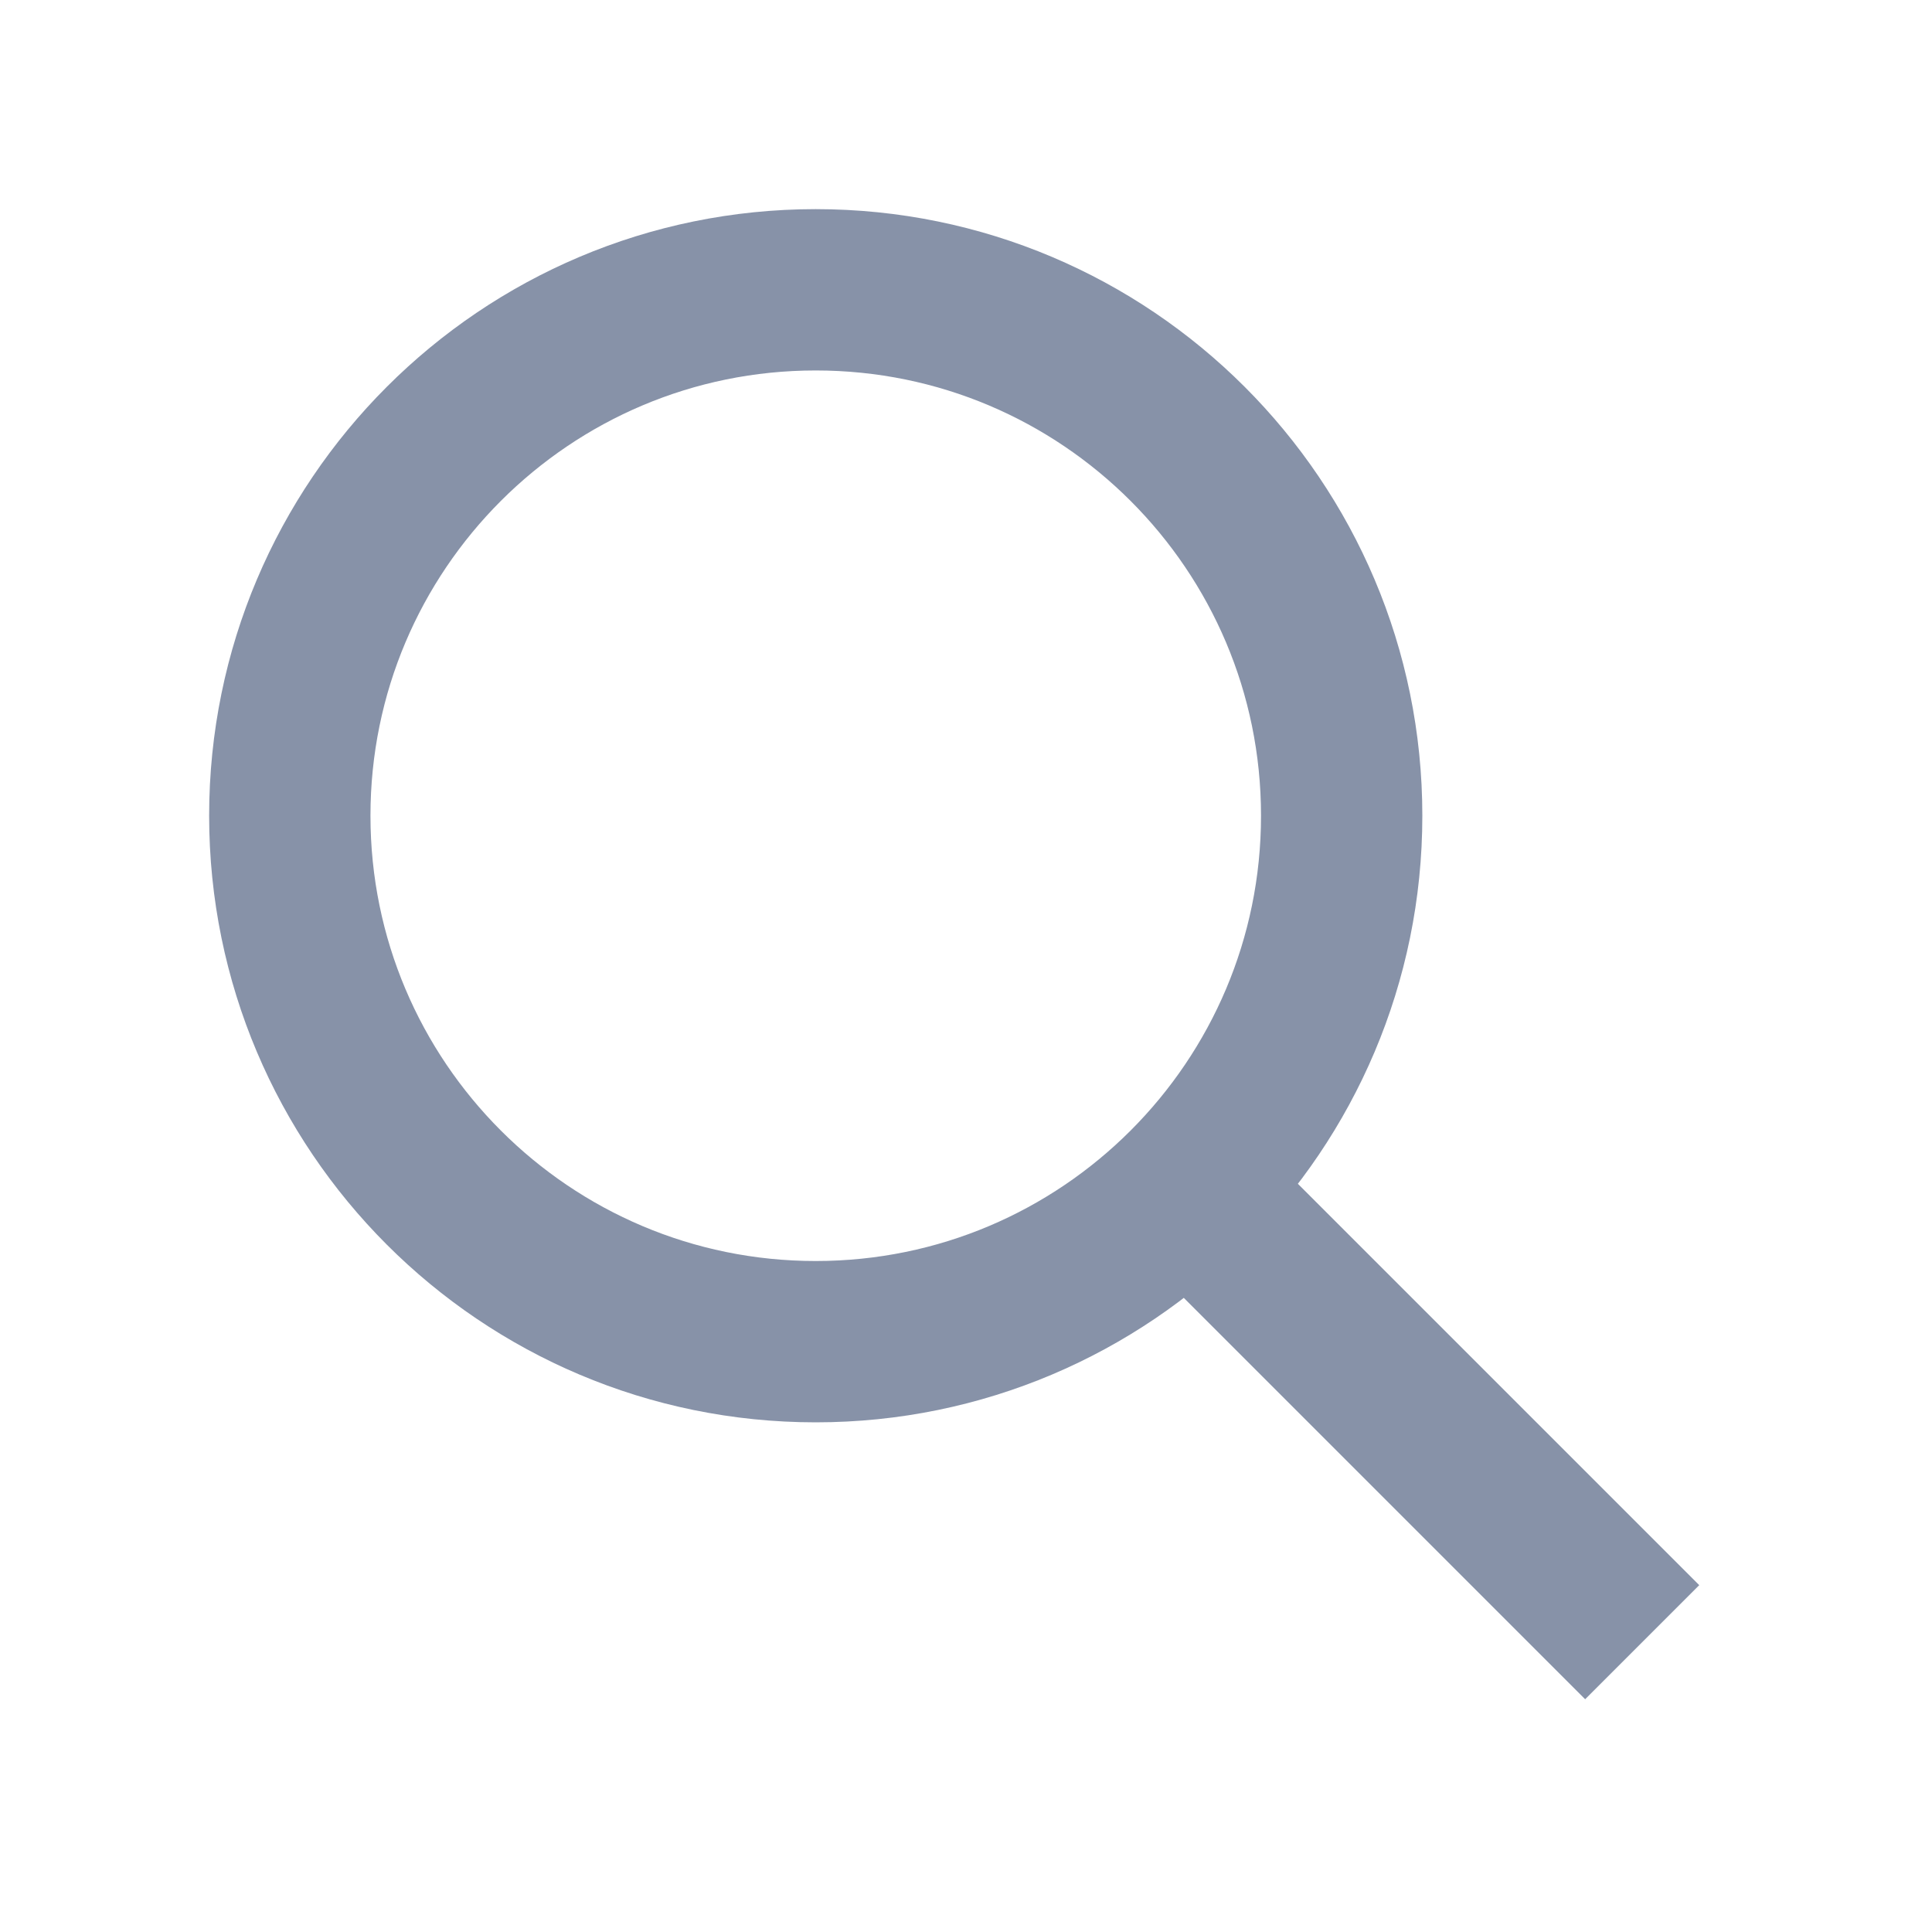
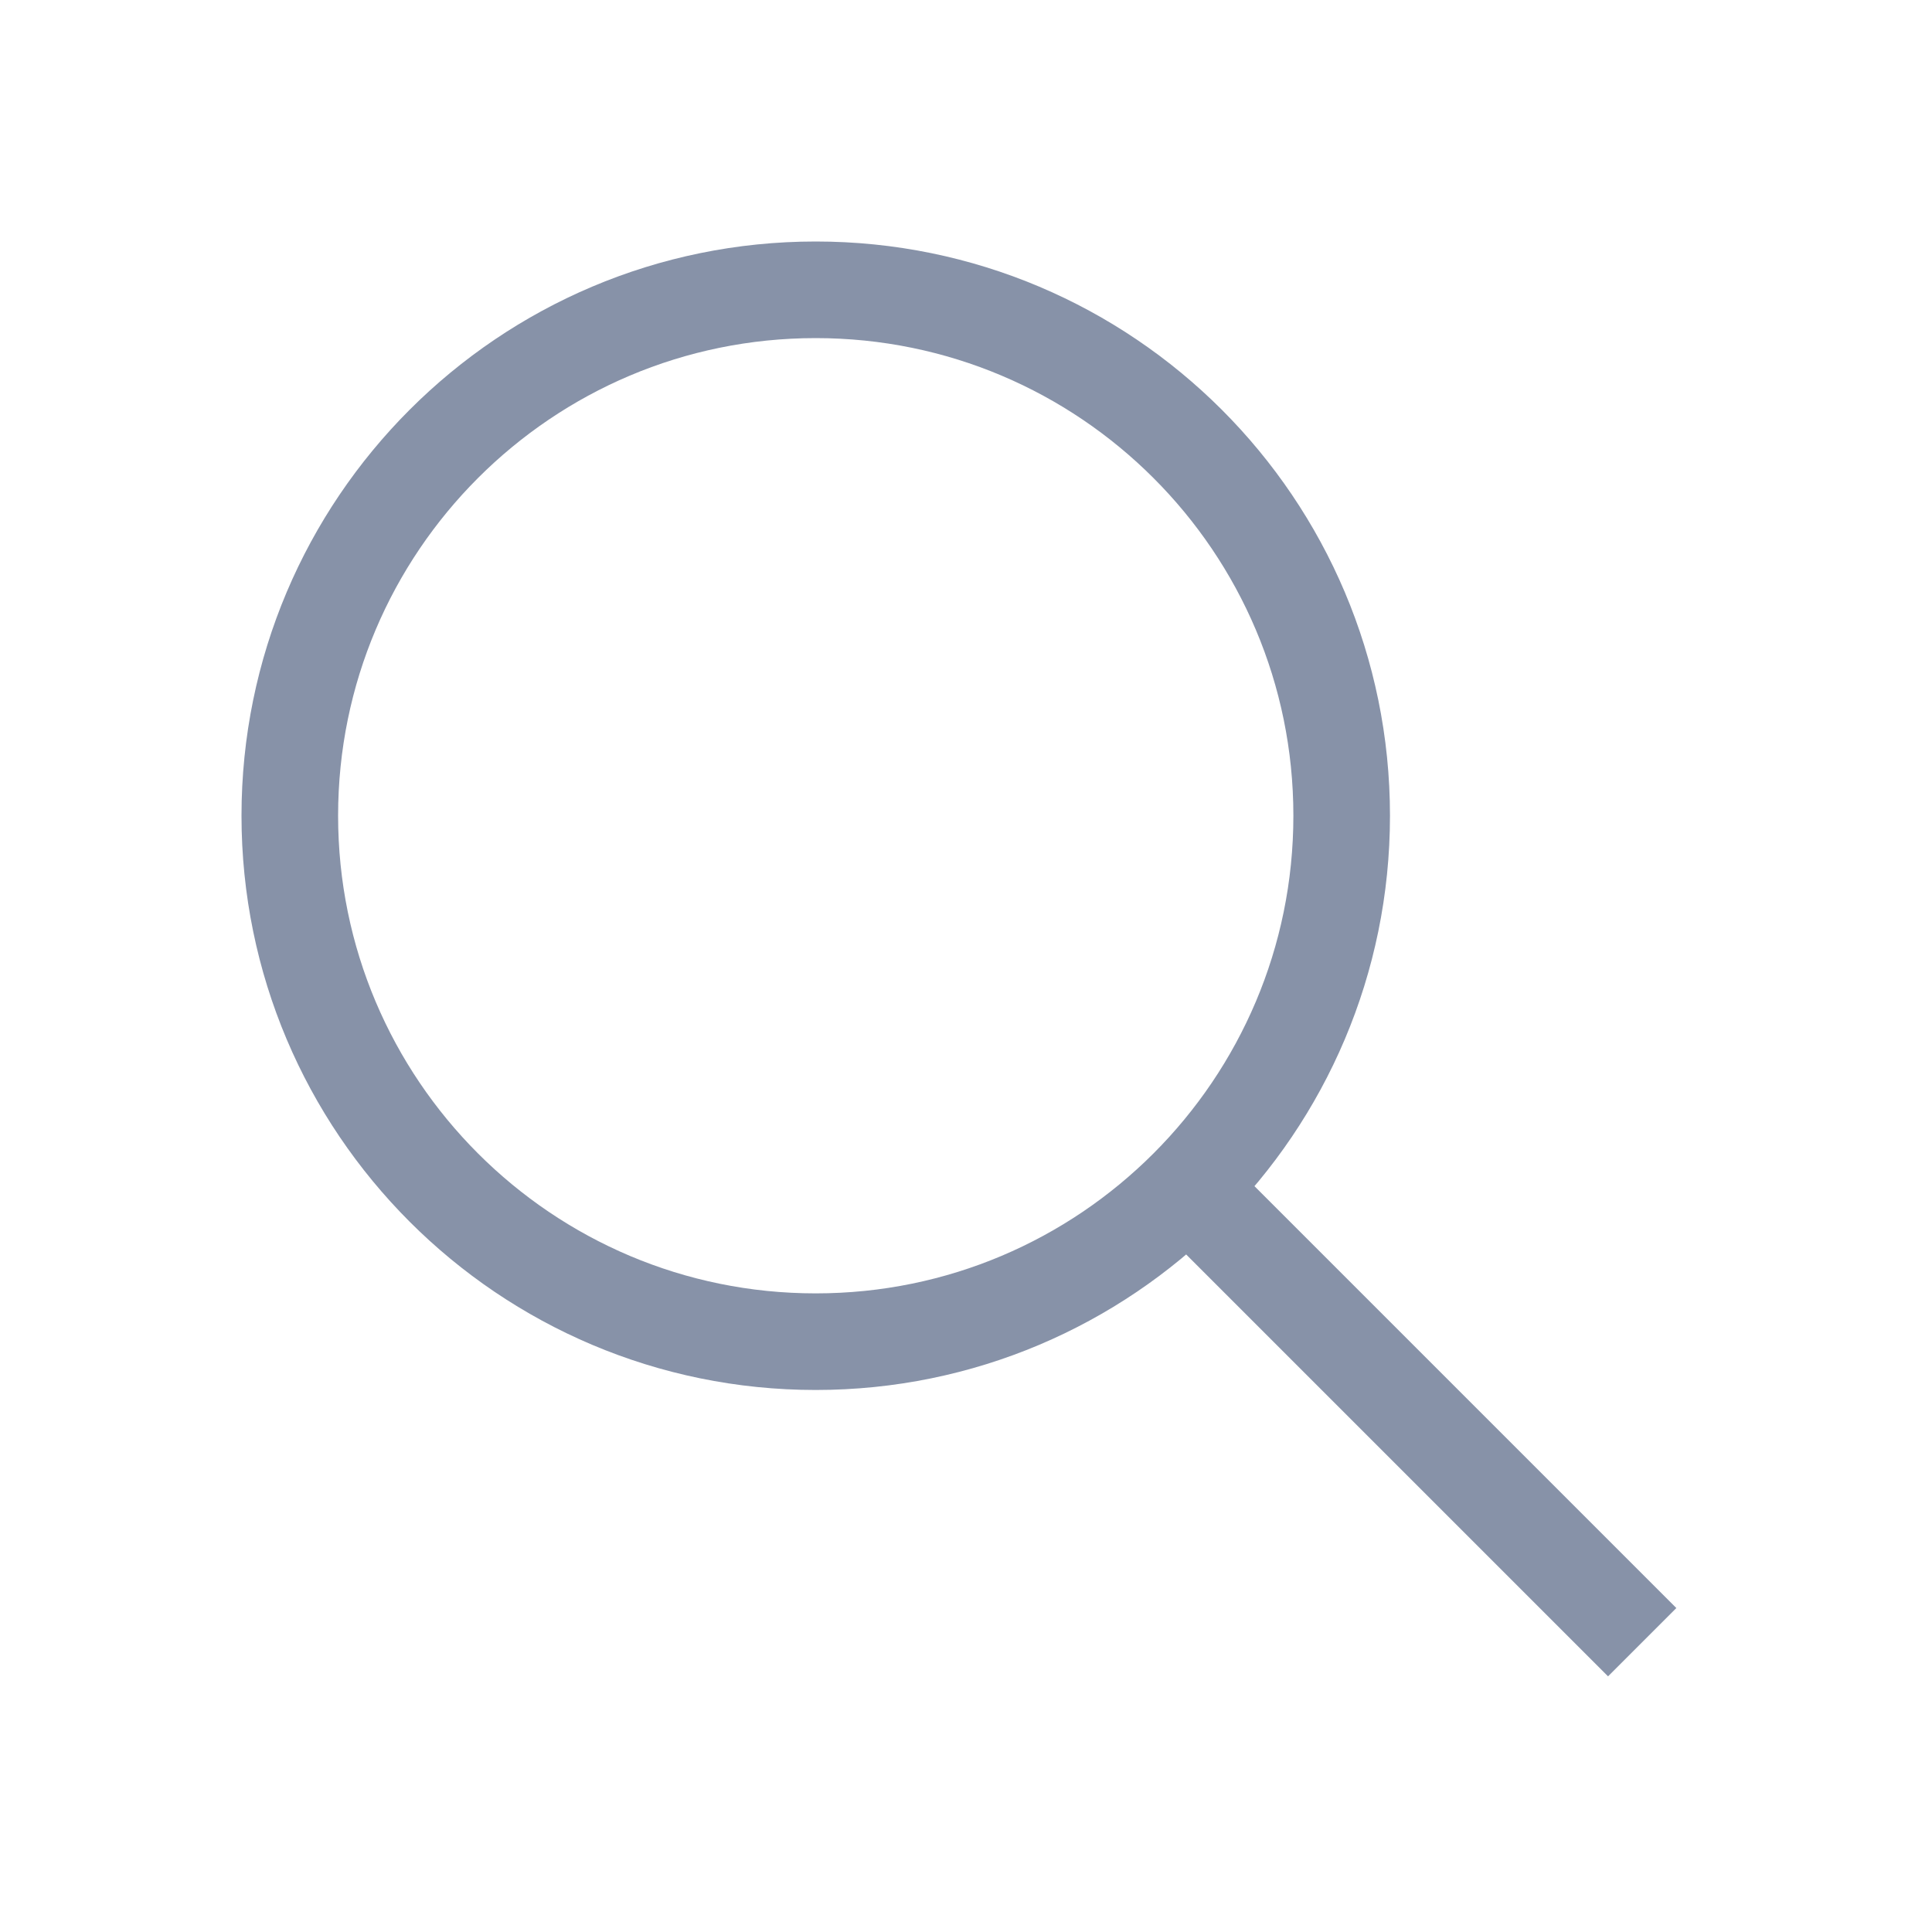
<svg xmlns="http://www.w3.org/2000/svg" width="20" height="20" viewBox="0 0 20 20" fill="none">
-   <path d="M17 17L12.333 12.333M13.889 8.444C13.889 11.451 11.451 13.889 8.444 13.889C5.438 13.889 3 11.451 3 8.444C3 5.438 5.438 3 8.444 3C11.451 3 13.889 5.438 13.889 8.444Z" stroke="#8792A8" stroke-width="1.67" strokeLinecap="round" strokeLinejoin="round" />
+   <path d="M17 17L12.333 12.333M13.889 8.444C13.889 11.451 11.451 13.889 8.444 13.889C5.438 13.889 3 11.451 3 8.444C3 5.438 5.438 3 8.444 3C11.451 3 13.889 5.438 13.889 8.444Z" stroke="#8792A8" strokeWidth="1.67" strokeLinecap="round" strokeLinejoin="round" />
</svg>
